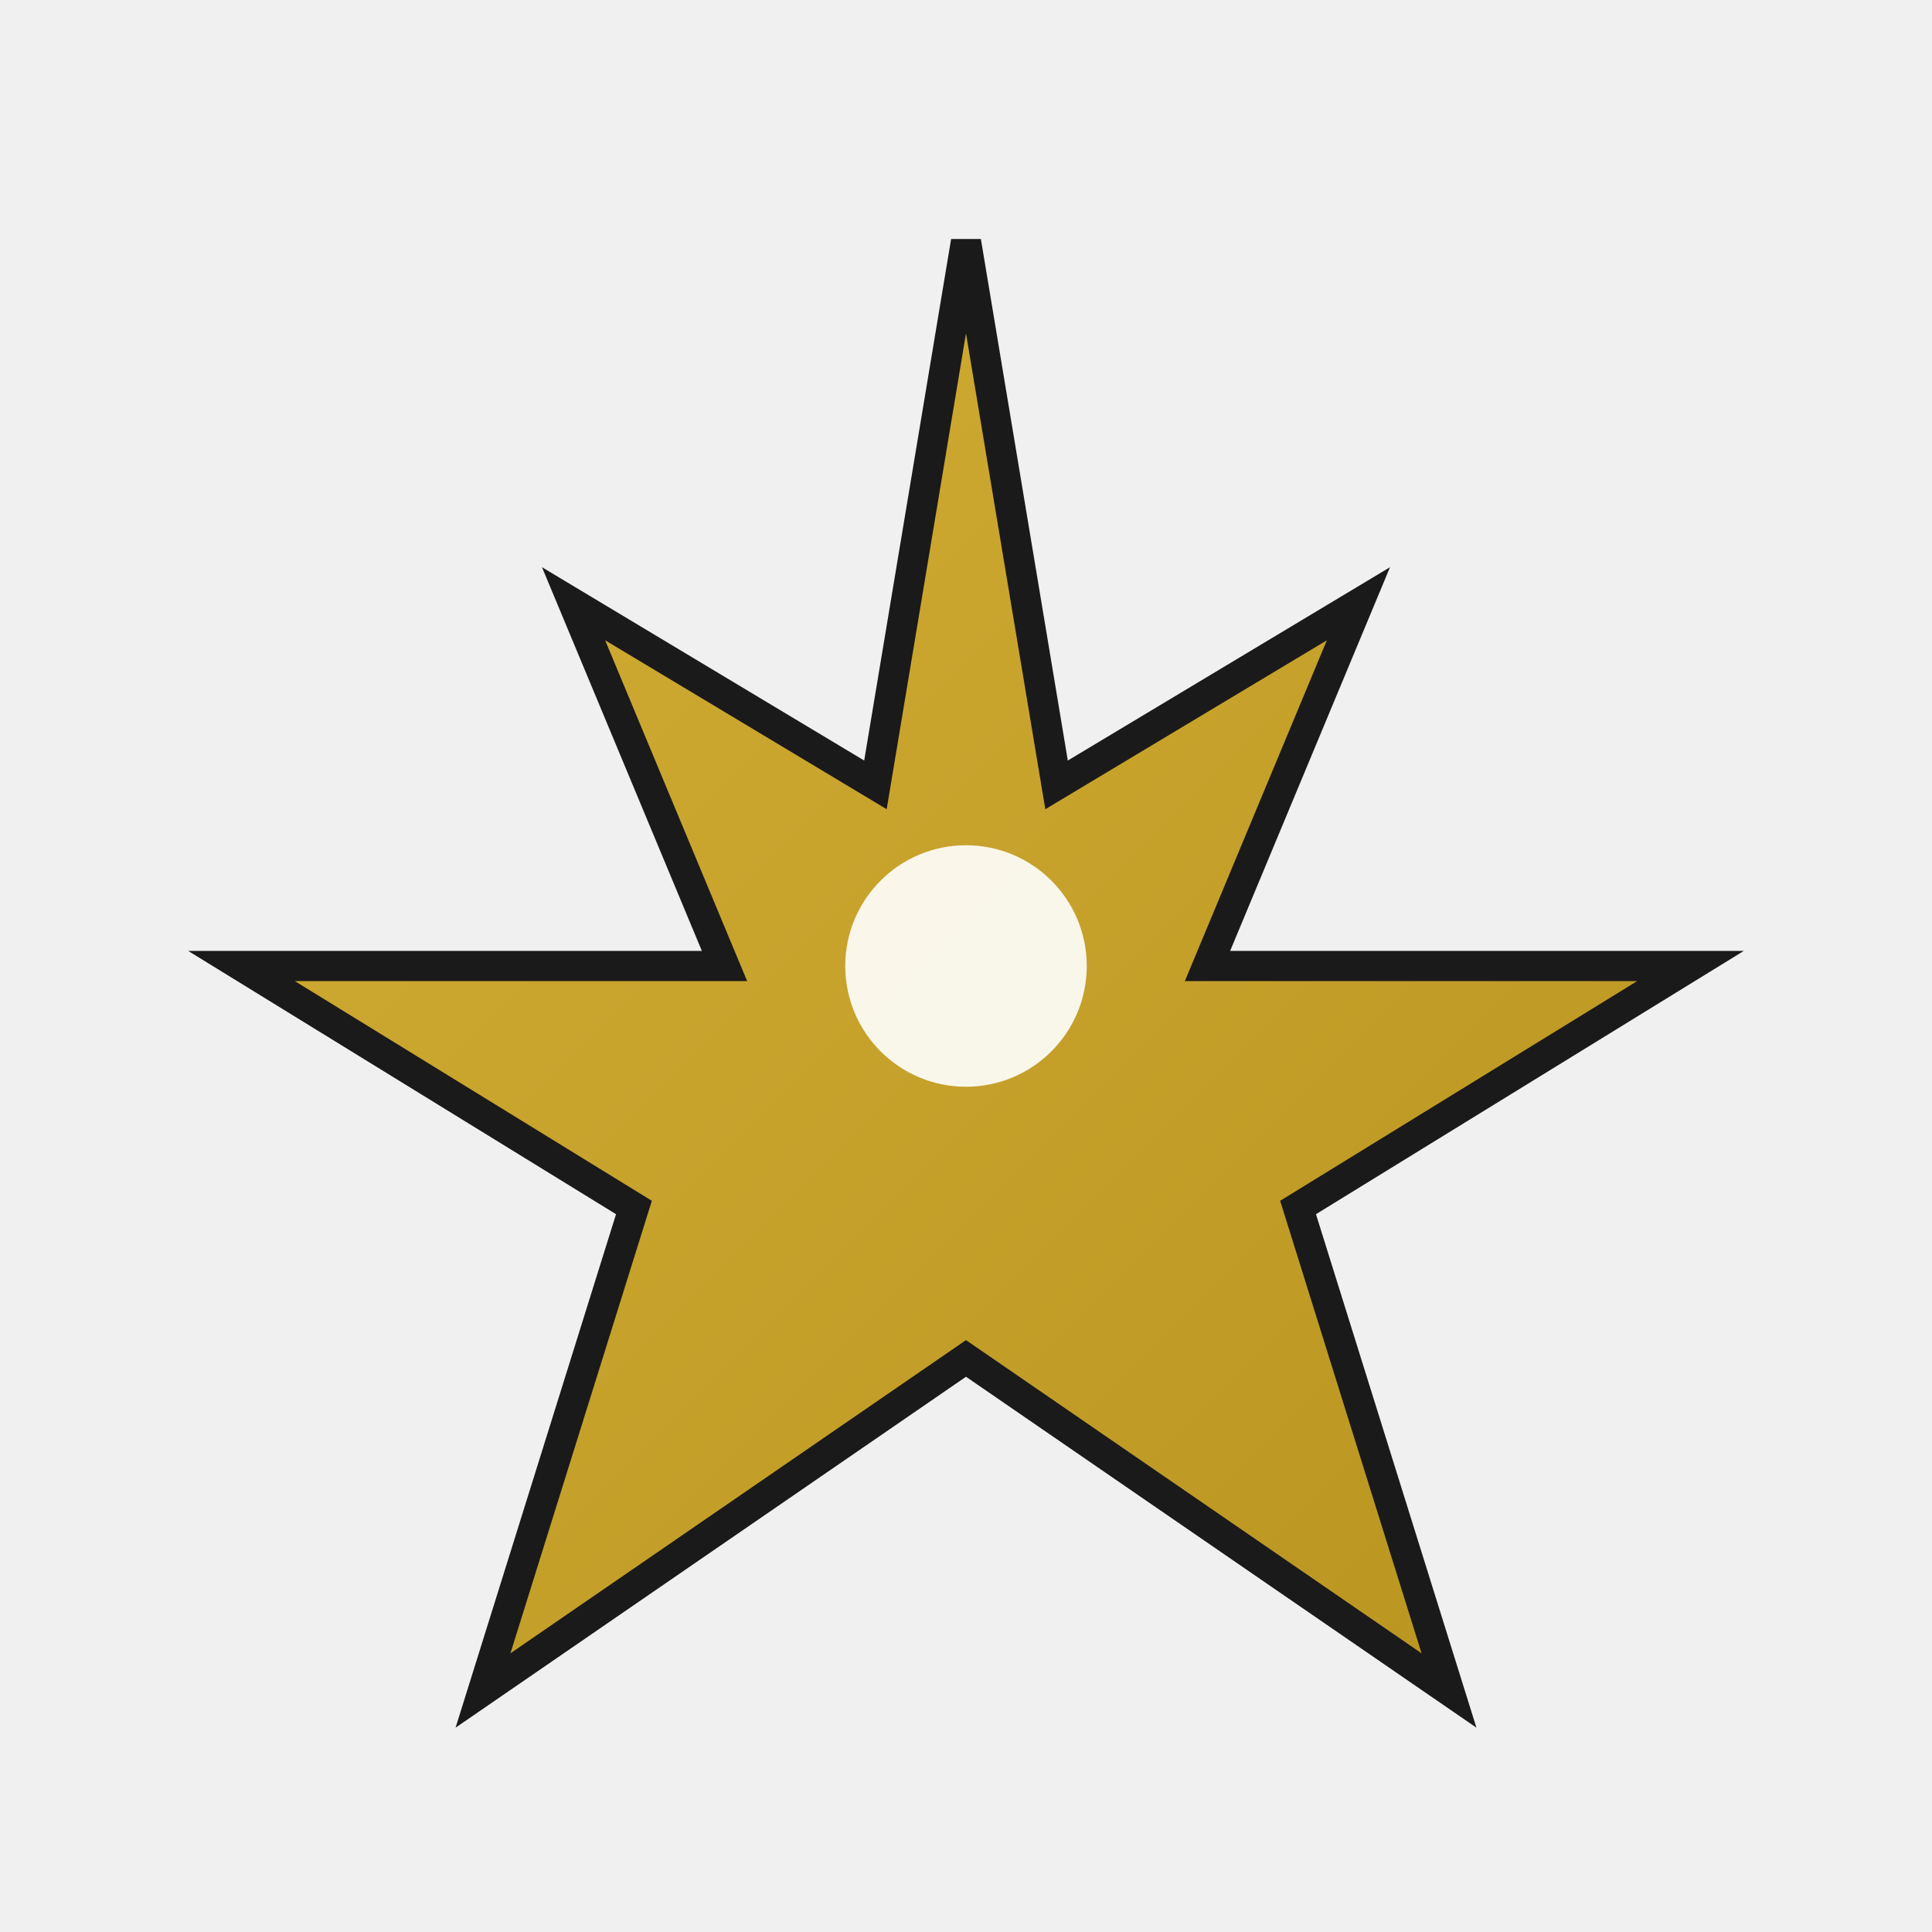
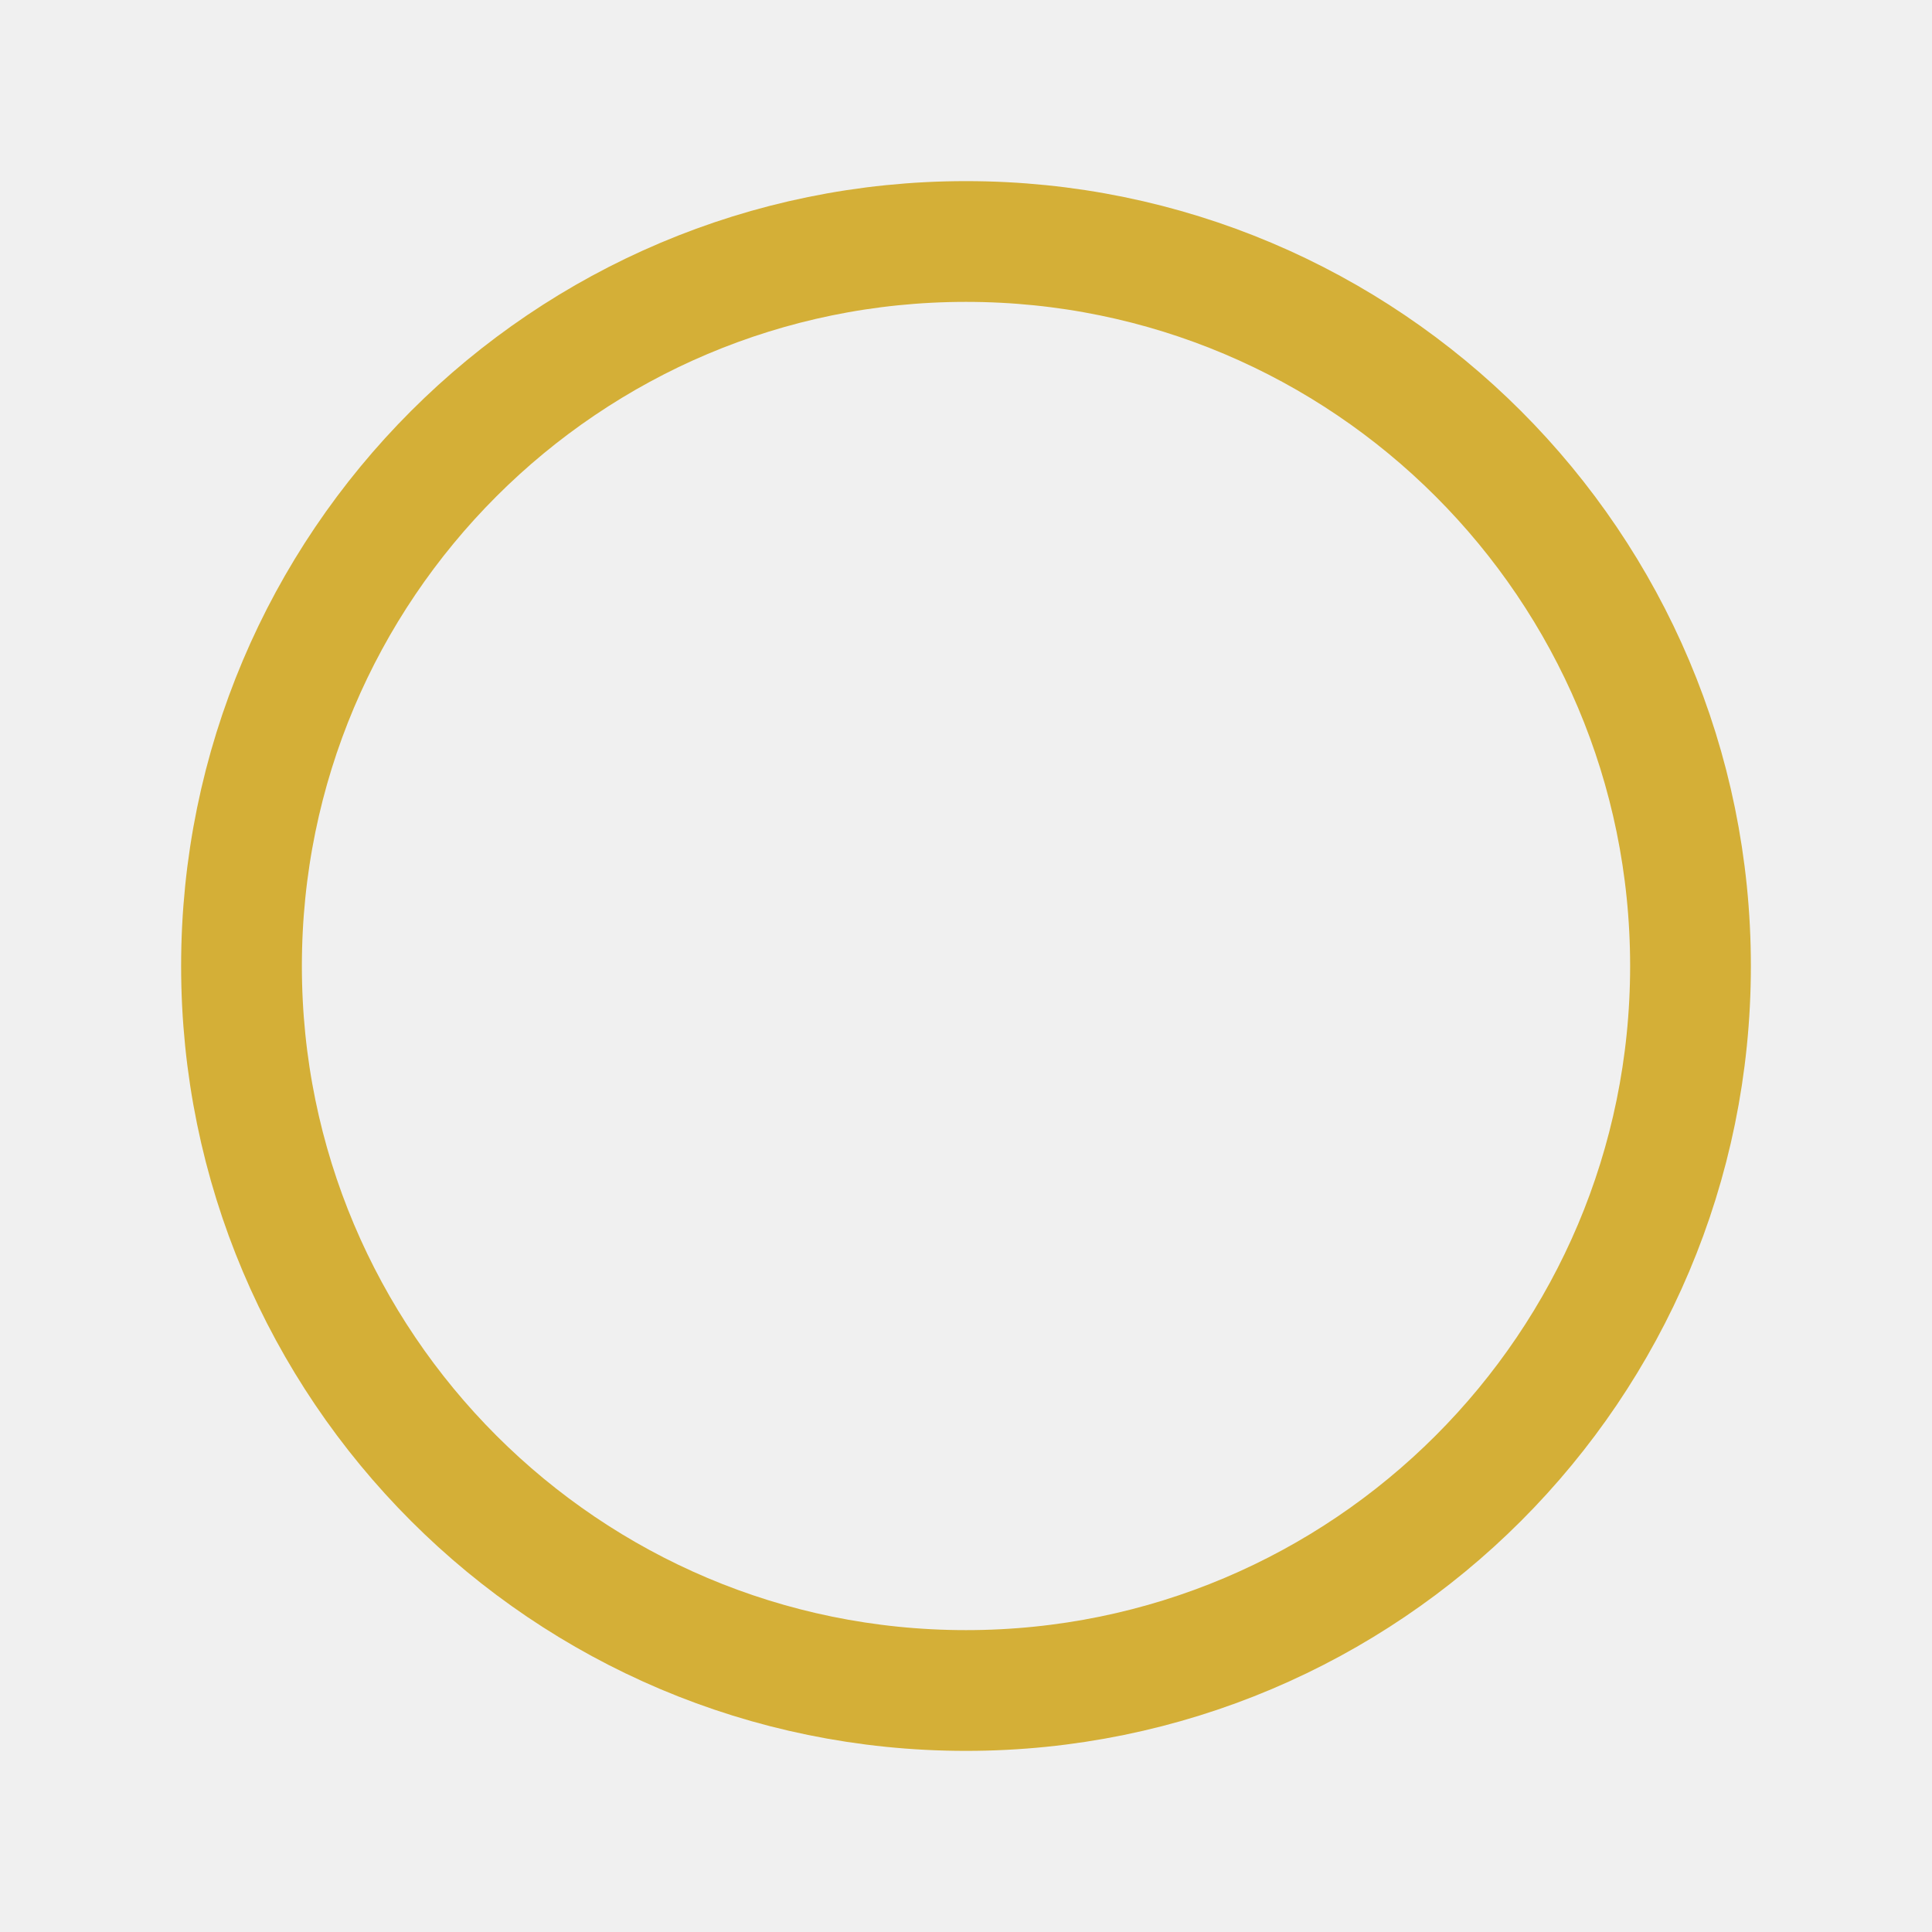
- <svg xmlns="http://www.w3.org/2000/svg" viewBox="0 0 128 128" fill="none">
+ <svg xmlns="http://www.w3.org/2000/svg" viewBox="0 0 128 128">
  <defs>
-     <linearGradient id="starGradient" x1="0%" y1="0%" x2="100%" y2="100%">
-       <stop offset="0%" style="stop-color:#d4af37;stop-opacity:1" />
-       <stop offset="100%" style="stop-color:#b8941f;stop-opacity:1" />
-     </linearGradient>
+     <style>
+       .ring { 
+         fill: none; 
+         stroke: #d4af37; 
+         stroke-width: 8;
+       }
+       @media (prefers-color-scheme: dark) {
+         .ring { stroke: #f4d03f; }
+       }
+     </style>
  </defs>
-   <path d="M64 16 L70 52 L90 40 L80 64 L112 64 L86 80 L96 112 L64 90 L32 112 L42 80 L16 64 L48 64 L38 40 L58 52 Z" fill="url(#starGradient)" stroke="#1a1a1a" stroke-width="2" />
-   <circle cx="64" cy="64" r="8" fill="#fff" opacity="0.9" />
-   <style>
-     @media (prefers-color-scheme: dark) {
-       path {
-         stroke: #fff;
-       }
-       circle {
-         fill: #1a1a1a;
-       }
-     }
-   </style>
+   <circle class="ring" cx="64" cy="64" r="48" />
</svg>
